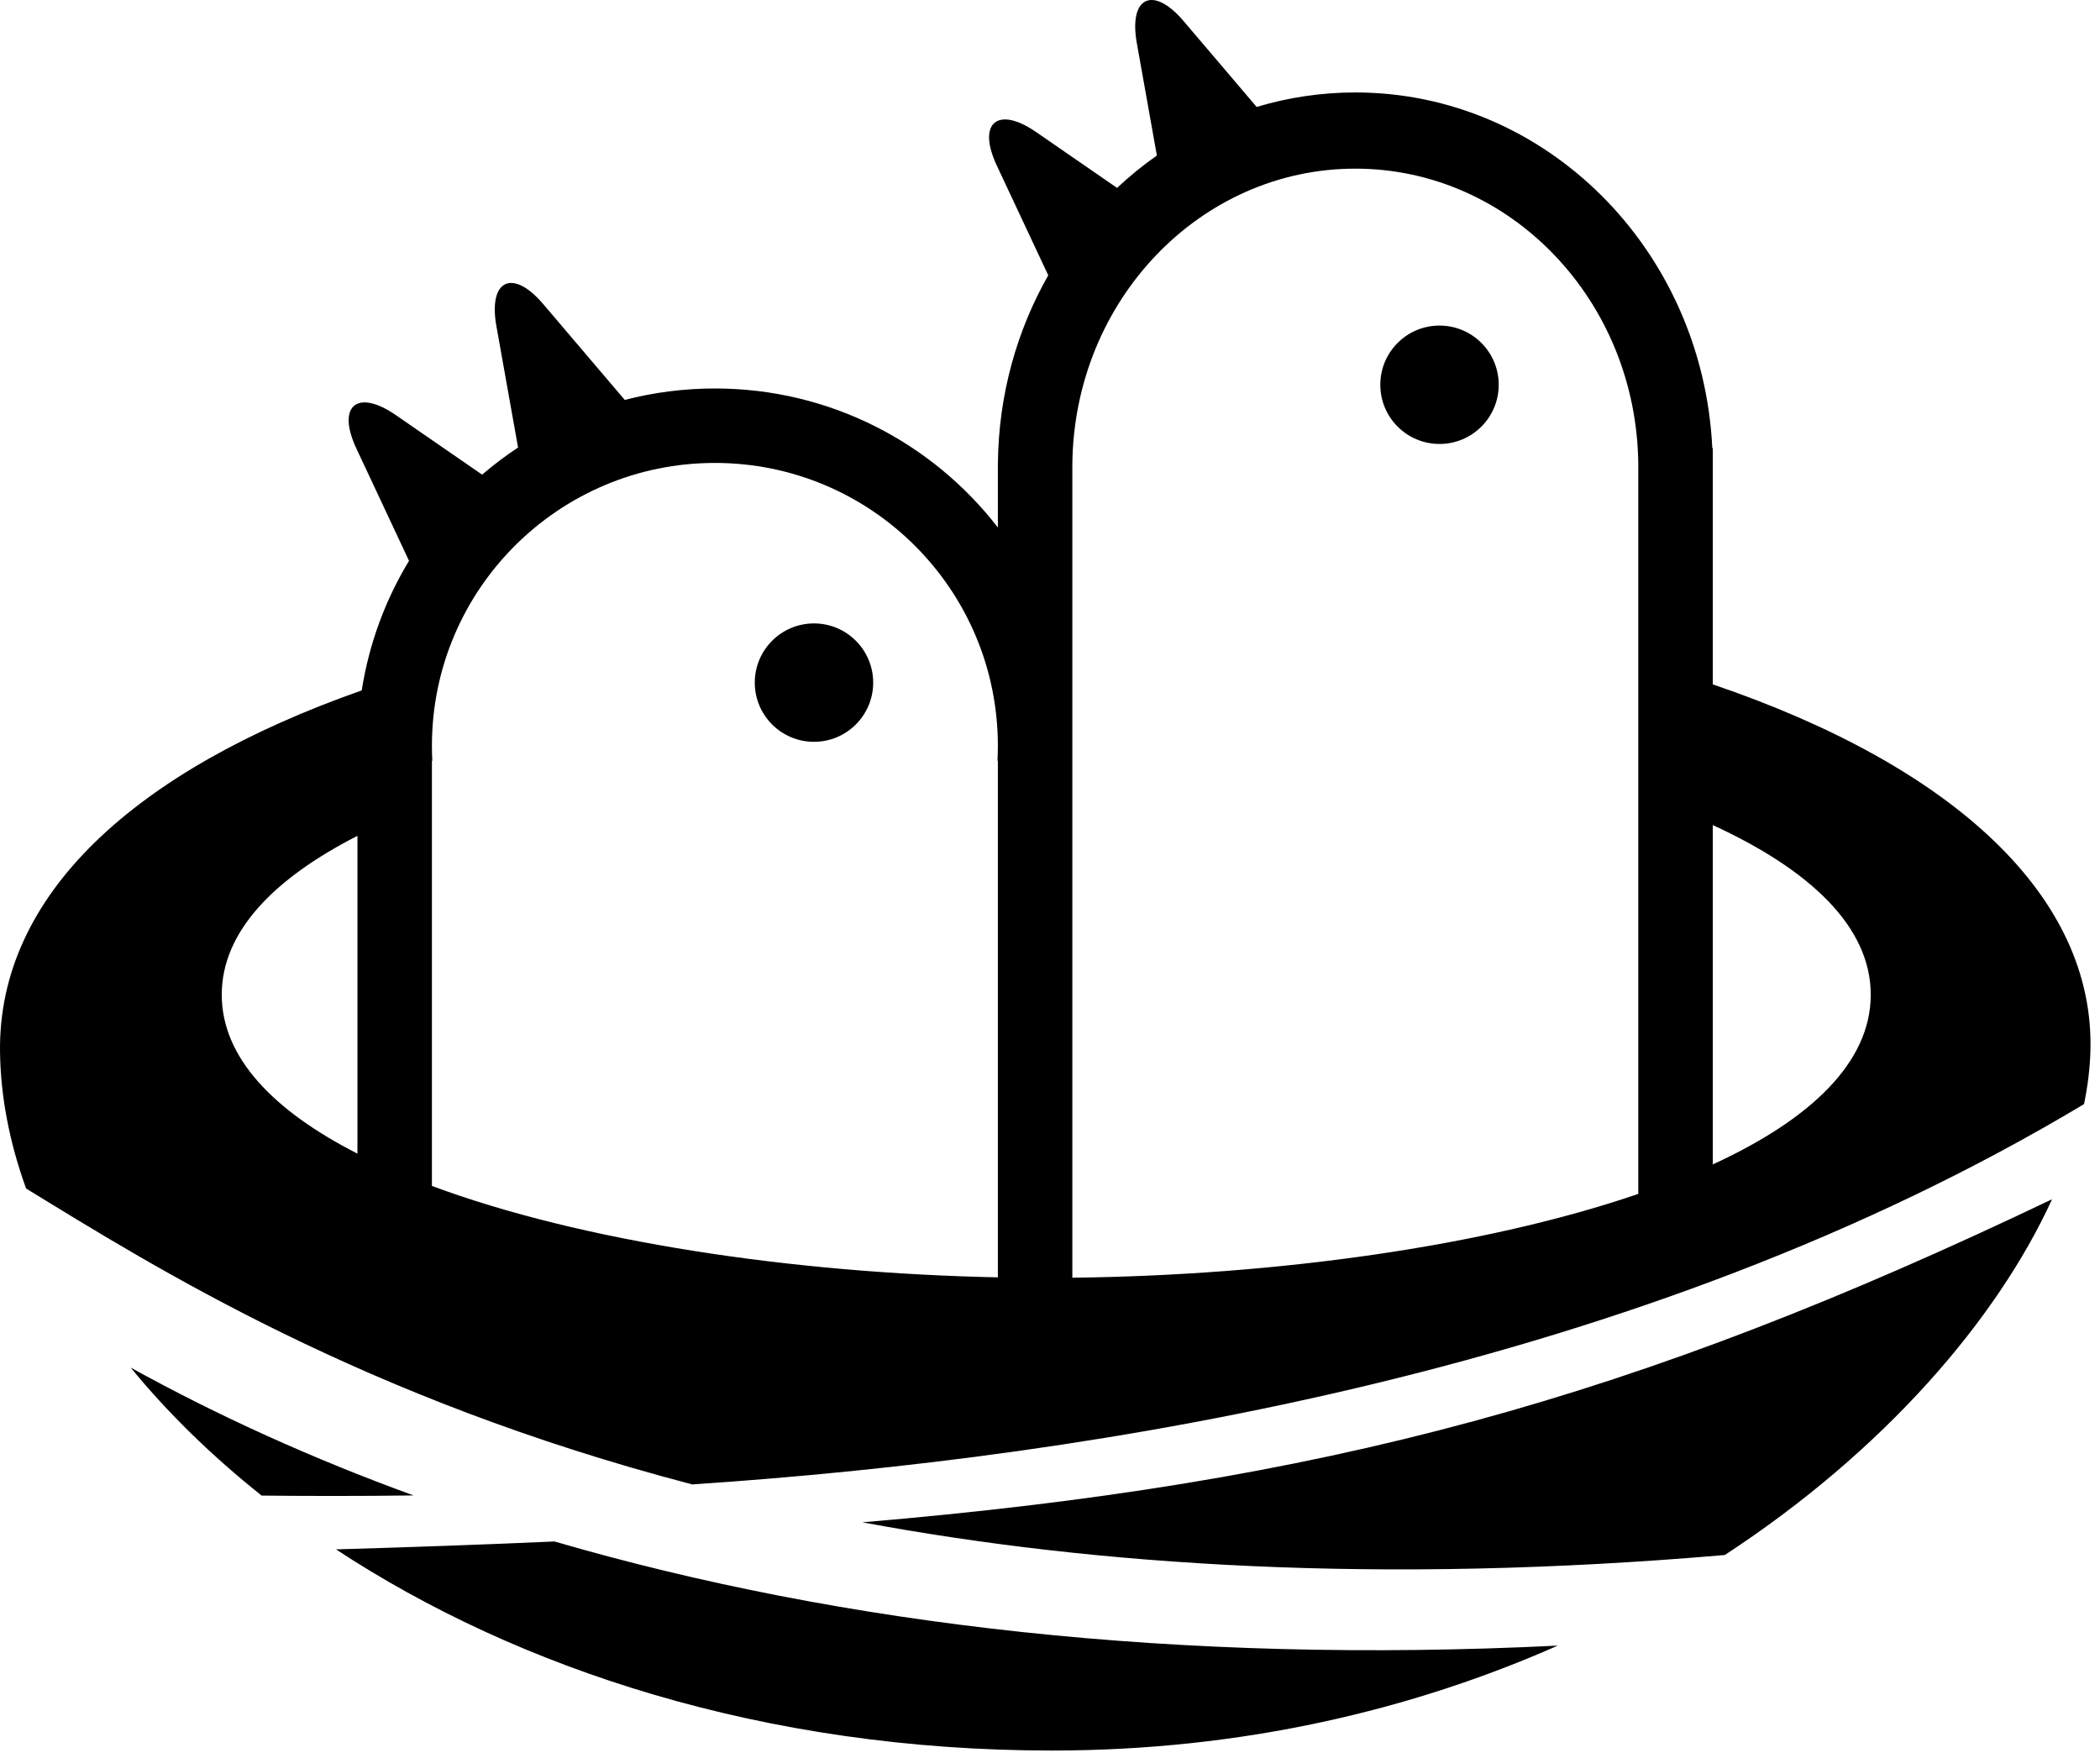
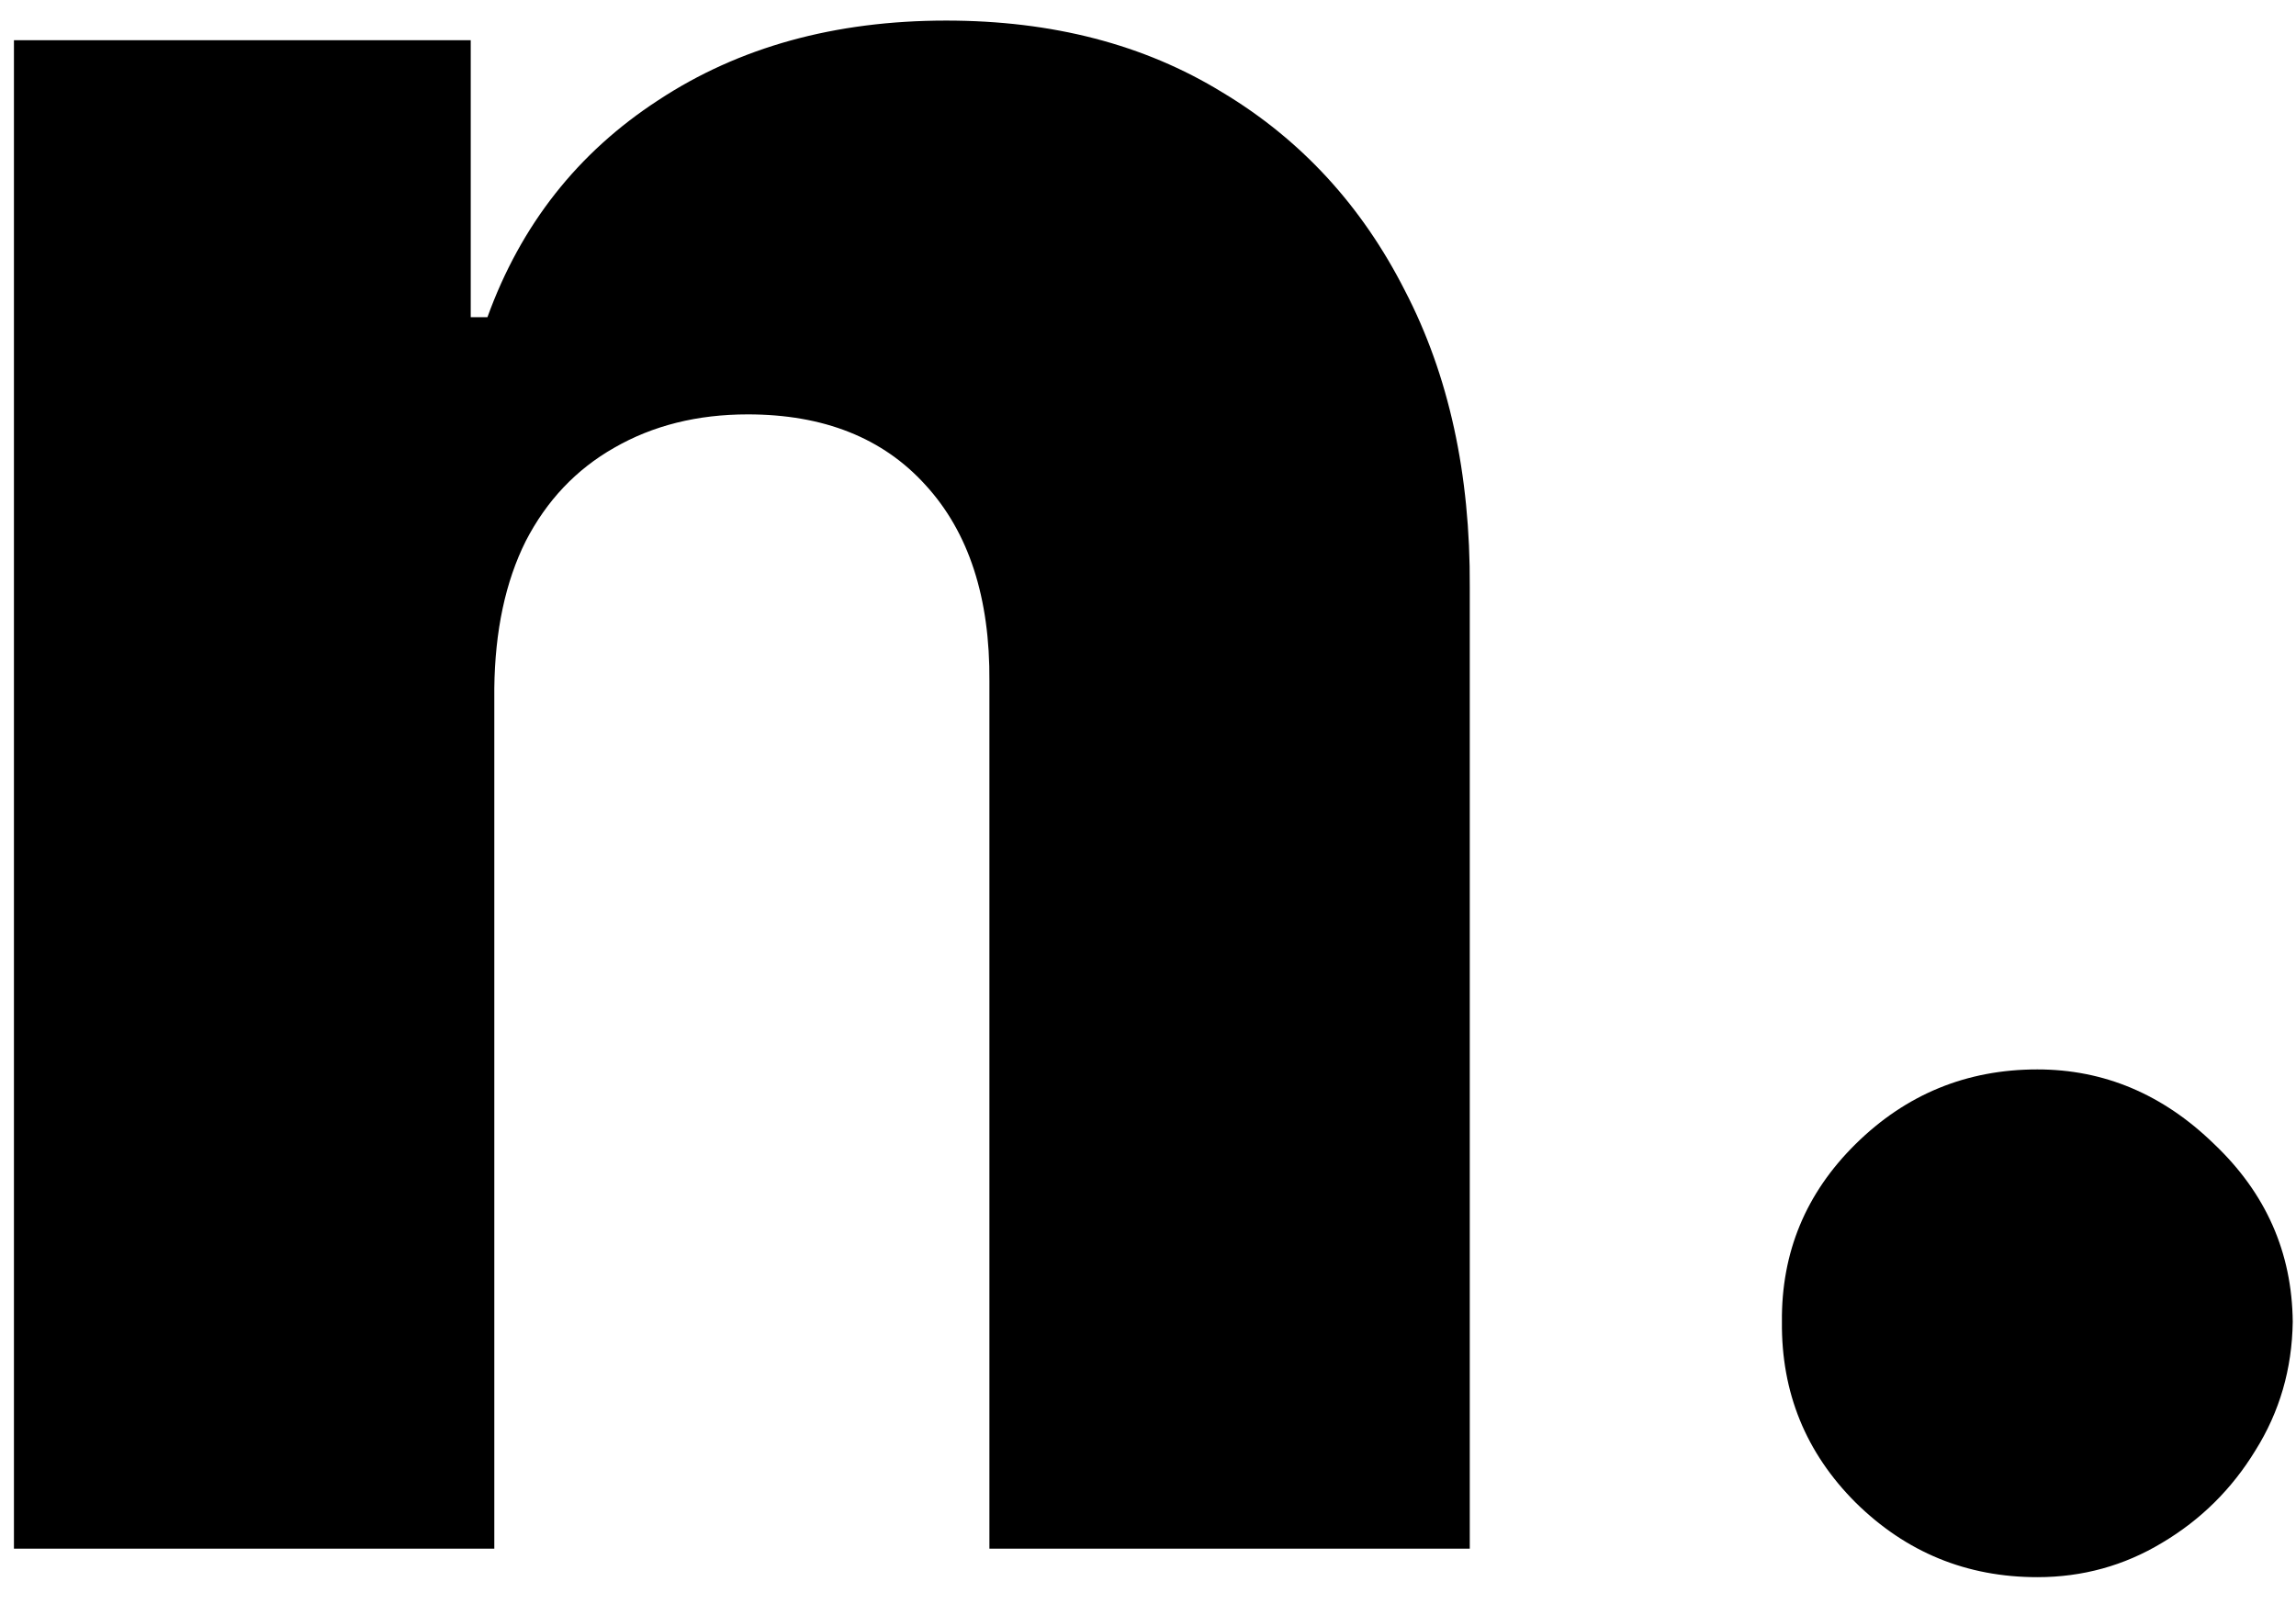
- <svg xmlns="http://www.w3.org/2000/svg" width="141" height="118" viewBox="0 0 141 118" fill="none">
-   <path fill-rule="evenodd" clip-rule="evenodd" d="M29 79.633C39.026 83.359 53.122 85.483 67 85.771V71.417V51.085H66.974C66.992 50.754 67 50.42 67 50.085C67 39.591 58.494 31.085 48 31.085C37.507 31.085 29 39.591 29 50.085C29 50.42 29.009 50.754 29.026 51.085H29V59.417V79.633ZM24 77.464C18.357 74.585 14.889 71.005 14.889 66.794C14.889 62.584 18.357 59.004 24 56.125V77.464ZM32.371 31.871C33.135 31.215 33.941 30.606 34.784 30.049L33.329 21.894C32.775 18.784 34.422 18.008 36.469 20.414L41.948 26.854C43.882 26.352 45.91 26.085 48 26.085C55.733 26.085 62.611 29.741 67 35.42V31.085H67.002C67.053 26.479 68.281 22.176 70.383 18.487L66.928 11.115C65.587 8.255 66.978 7.079 69.578 8.873L75.003 12.617C75.843 11.829 76.736 11.102 77.676 10.443L76.329 2.894C75.775 -0.216 77.422 -0.992 79.469 1.414L84.375 7.181C86.481 6.547 88.704 6.208 91 6.208C103.807 6.208 114.325 16.755 114.969 30.085H115V45.954C131.192 51.459 140.655 60.213 140.356 70.582C140.324 71.725 140.18 72.914 139.928 74.139C110.104 92.007 73.723 97.854 46.484 99.675C24.401 93.906 10.414 85.108 1.752 79.806C0.631 76.705 0.033 73.603 0.001 70.582C-0.11 60.128 8.984 51.736 24.288 46.359C24.778 43.215 25.878 40.273 27.463 37.658L23.928 30.115C22.587 27.255 23.978 26.079 26.578 27.873L32.371 31.871ZM110 52.925V80.167C99.721 83.69 85.68 85.641 72 85.795V52.925V31.208C72.09 20.184 80.589 11.324 91 11.324C101.411 11.324 109.911 20.184 110 31.208L110 52.925ZM115 55.401C121.521 58.396 125.607 62.224 125.607 66.794C125.607 71.365 121.521 75.193 115 78.188V55.401ZM115.807 104.415C126.483 97.432 134.071 88.634 137.782 80.526C109.66 93.971 88.962 99.59 57.904 102.219C73.562 105.132 92.631 106.413 115.807 104.415ZM104.594 110.499C94.849 114.807 83.404 117.544 70.627 117.544C51.297 117.544 34.762 112.057 22.561 104.037C27.709 103.886 32.587 103.713 37.232 103.506C56.596 109.151 79.197 111.751 104.594 110.499ZM8.774 91.83C11.237 94.839 14.183 97.733 17.567 100.425C20.491 100.454 23.921 100.466 27.767 100.414C20.97 97.942 14.631 95.066 8.774 91.83Z" fill="black" />
-   <path d="M96.653 29.811C98.848 29.811 100.628 28.031 100.628 25.836C100.628 23.641 98.848 21.861 96.653 21.861C94.457 21.861 92.678 23.641 92.678 25.836C92.678 28.031 94.457 29.811 96.653 29.811Z" fill="black" />
-   <path d="M54.653 49.811C56.848 49.811 58.628 48.031 58.628 45.836C58.628 43.641 56.848 41.861 54.653 41.861C52.458 41.861 50.678 43.641 50.678 45.836C50.678 48.031 52.458 49.811 54.653 49.811Z" fill="black" />
+ <svg xmlns="http://www.w3.org/2000/svg" width="83" height="58" viewBox="0 0 83 58" fill="none">
+   <path d="M17.869 24.892V56H0.504V1.455H17.017V11.469H17.621C18.828 8.131 20.888 5.515 23.8 3.621C26.712 1.703 30.18 0.744 34.205 0.744C38.04 0.744 41.366 1.608 44.183 3.337C47.024 5.041 49.226 7.432 50.788 10.51C52.374 13.564 53.156 17.139 53.132 21.234V56H35.767V24.643C35.791 21.613 35.021 19.246 33.459 17.541C31.92 15.837 29.777 14.984 27.031 14.984C25.208 14.984 23.599 15.387 22.202 16.192C20.829 16.973 19.763 18.098 19.006 19.565C18.272 21.033 17.893 22.809 17.869 24.892ZM73.649 57.03C71.092 57.03 68.902 56.13 67.079 54.331C65.28 52.532 64.392 50.354 64.416 47.797C64.392 45.287 65.28 43.145 67.079 41.369C68.902 39.57 71.092 38.67 73.649 38.67C76.064 38.67 78.194 39.57 80.041 41.369C81.911 43.145 82.858 45.287 82.882 47.797C82.858 49.501 82.408 51.052 81.532 52.449C80.68 53.846 79.555 54.958 78.159 55.787C76.786 56.615 75.282 57.03 73.649 57.03Z" fill="black" />
</svg>
